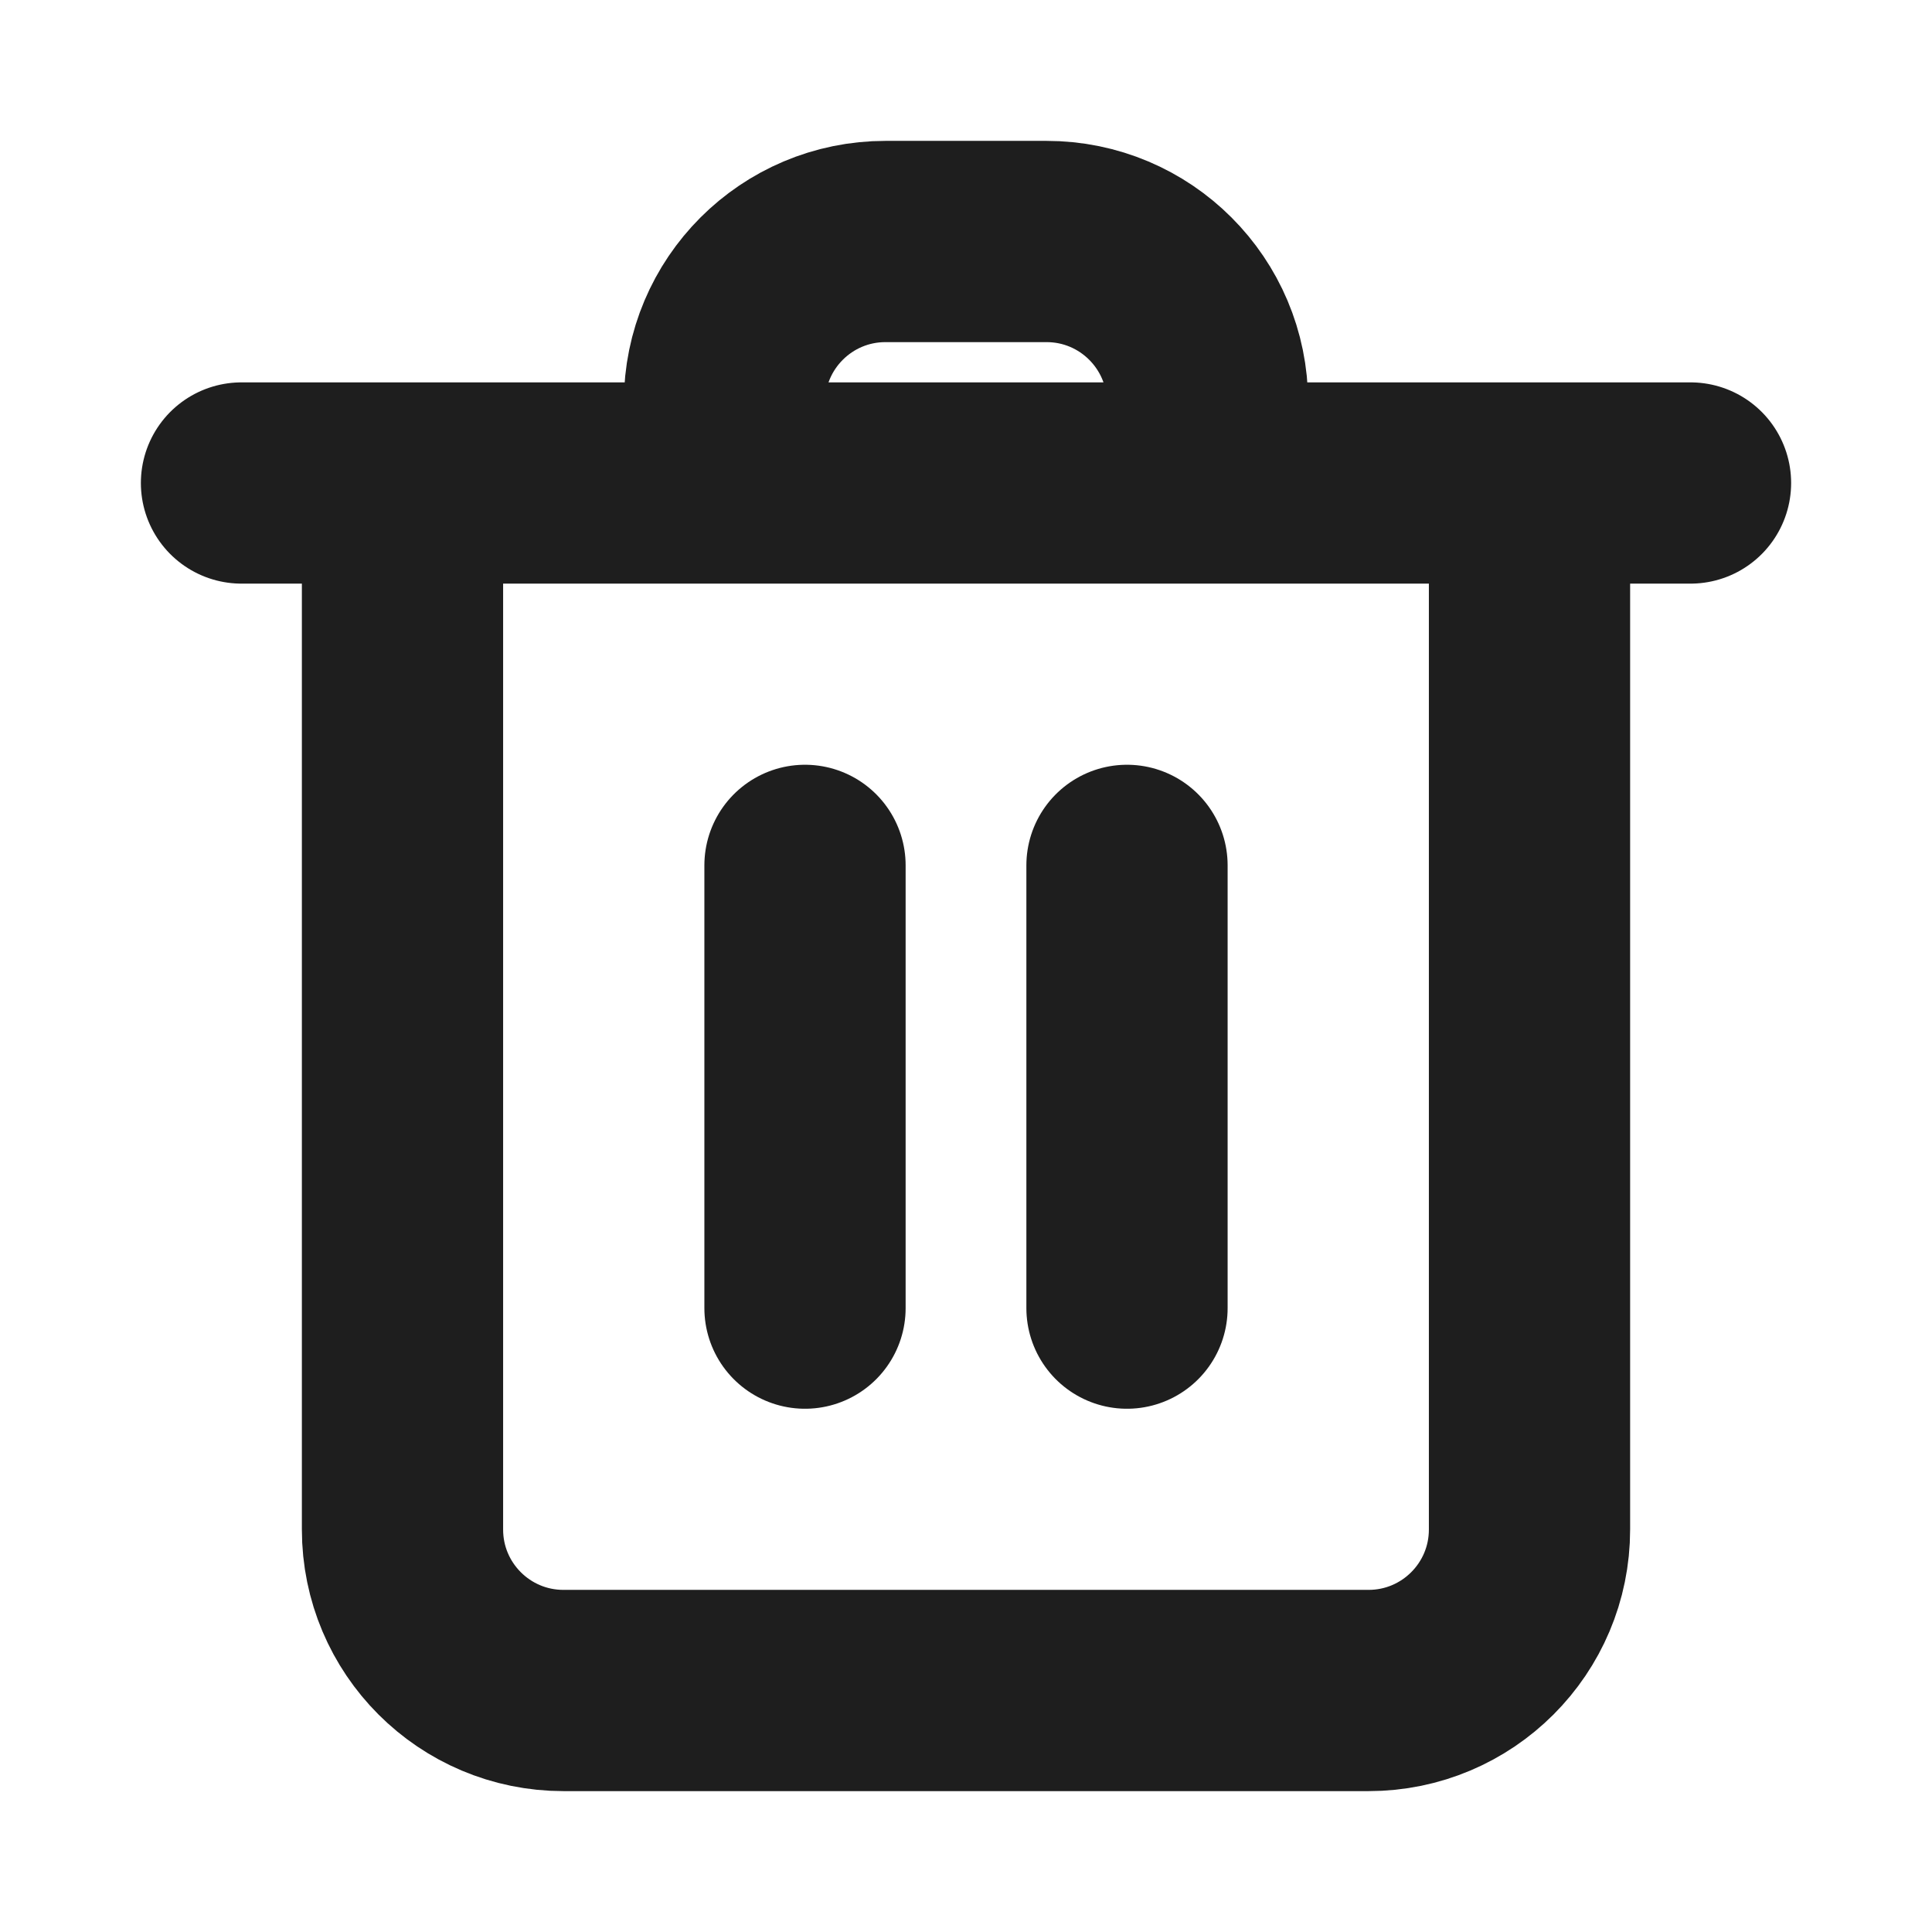
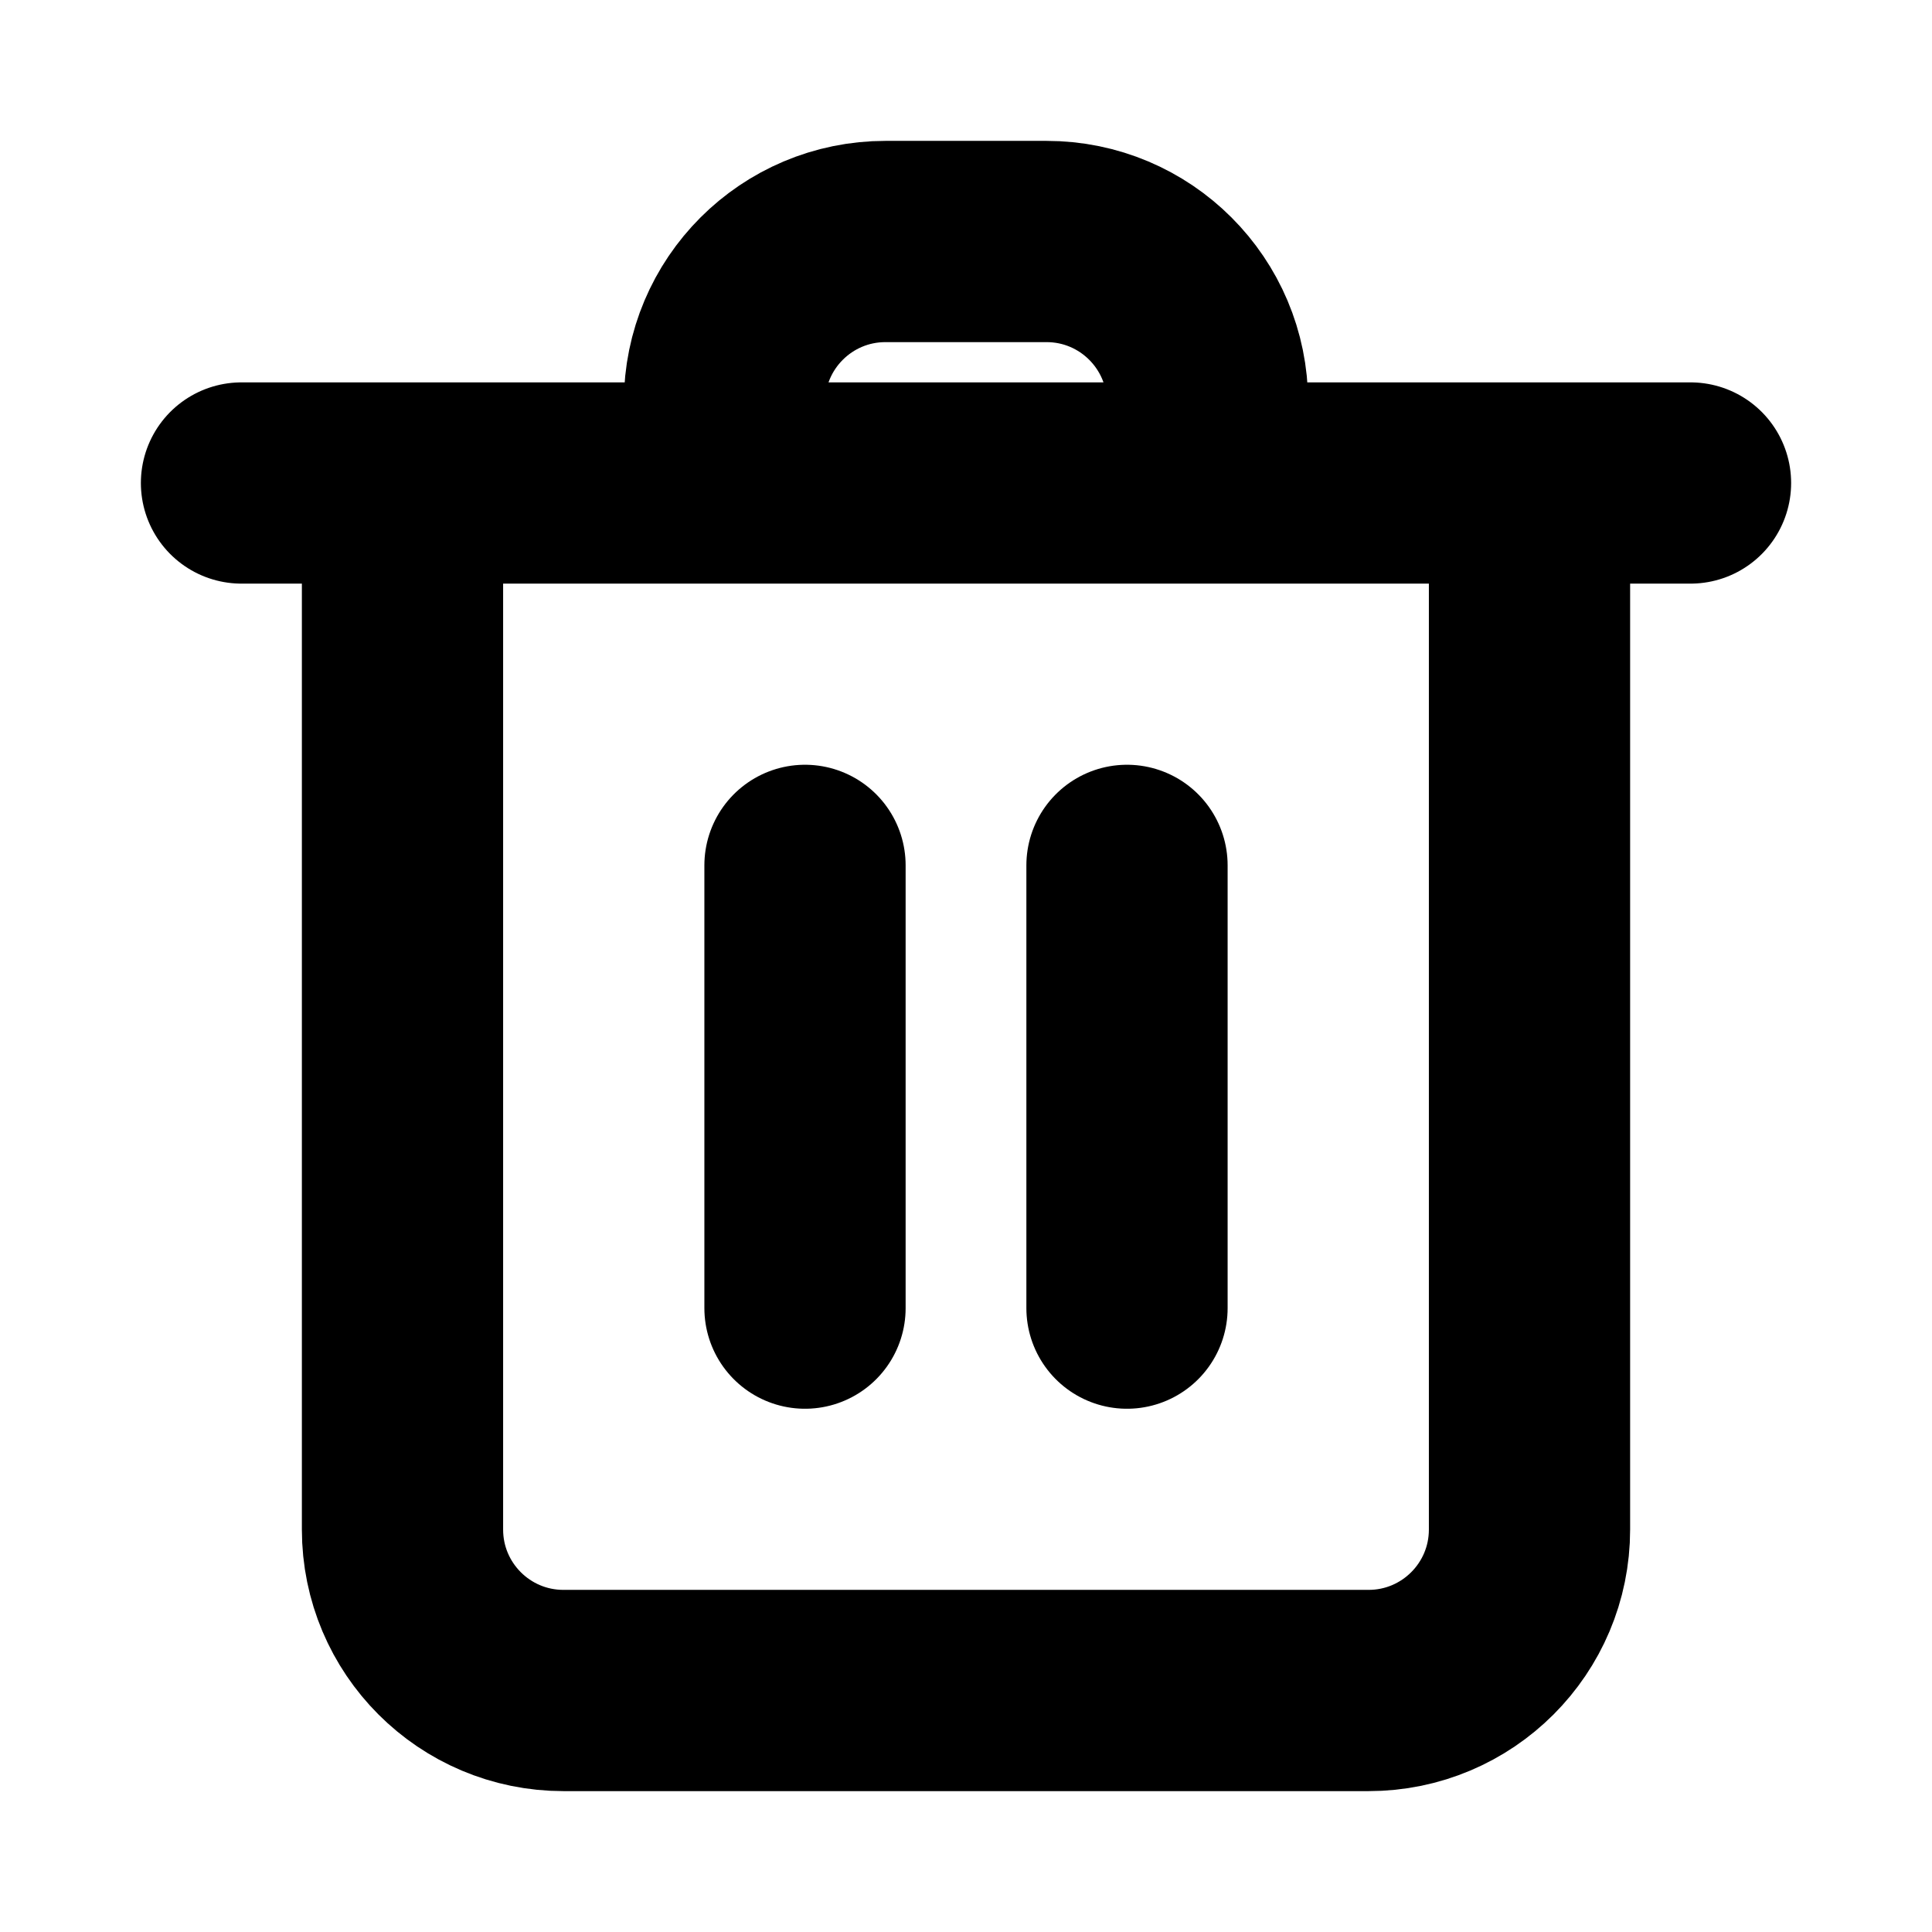
<svg xmlns="http://www.w3.org/2000/svg" width="24" height="24" viewBox="0 0 24 24" fill="none">
-   <path d="M5 6V19C5 20.105 5.895 21 7 21H17C18.105 21 19 20.105 19 19V6M3 6L21 6M10 10.75V16.25M14 10.75V16.25M15 5C15 3.895 14.105 3 13 3H11C9.895 3 9 3.895 9 5" stroke="#1E1E1E" stroke-width="2.5" stroke-linecap="round" stroke-linejoin="round" />
+   <path d="M5 6V19C5 20.105 5.895 21 7 21H17C18.105 21 19 20.105 19 19V6M3 6L21 6M10 10.75V16.25M14 10.75V16.25M15 5C15 3.895 14.105 3 13 3H11C9.895 3 9 3.895 9 5" stroke="currentColor" stroke-width="2.5" stroke-linecap="round" stroke-linejoin="round" />
</svg>
